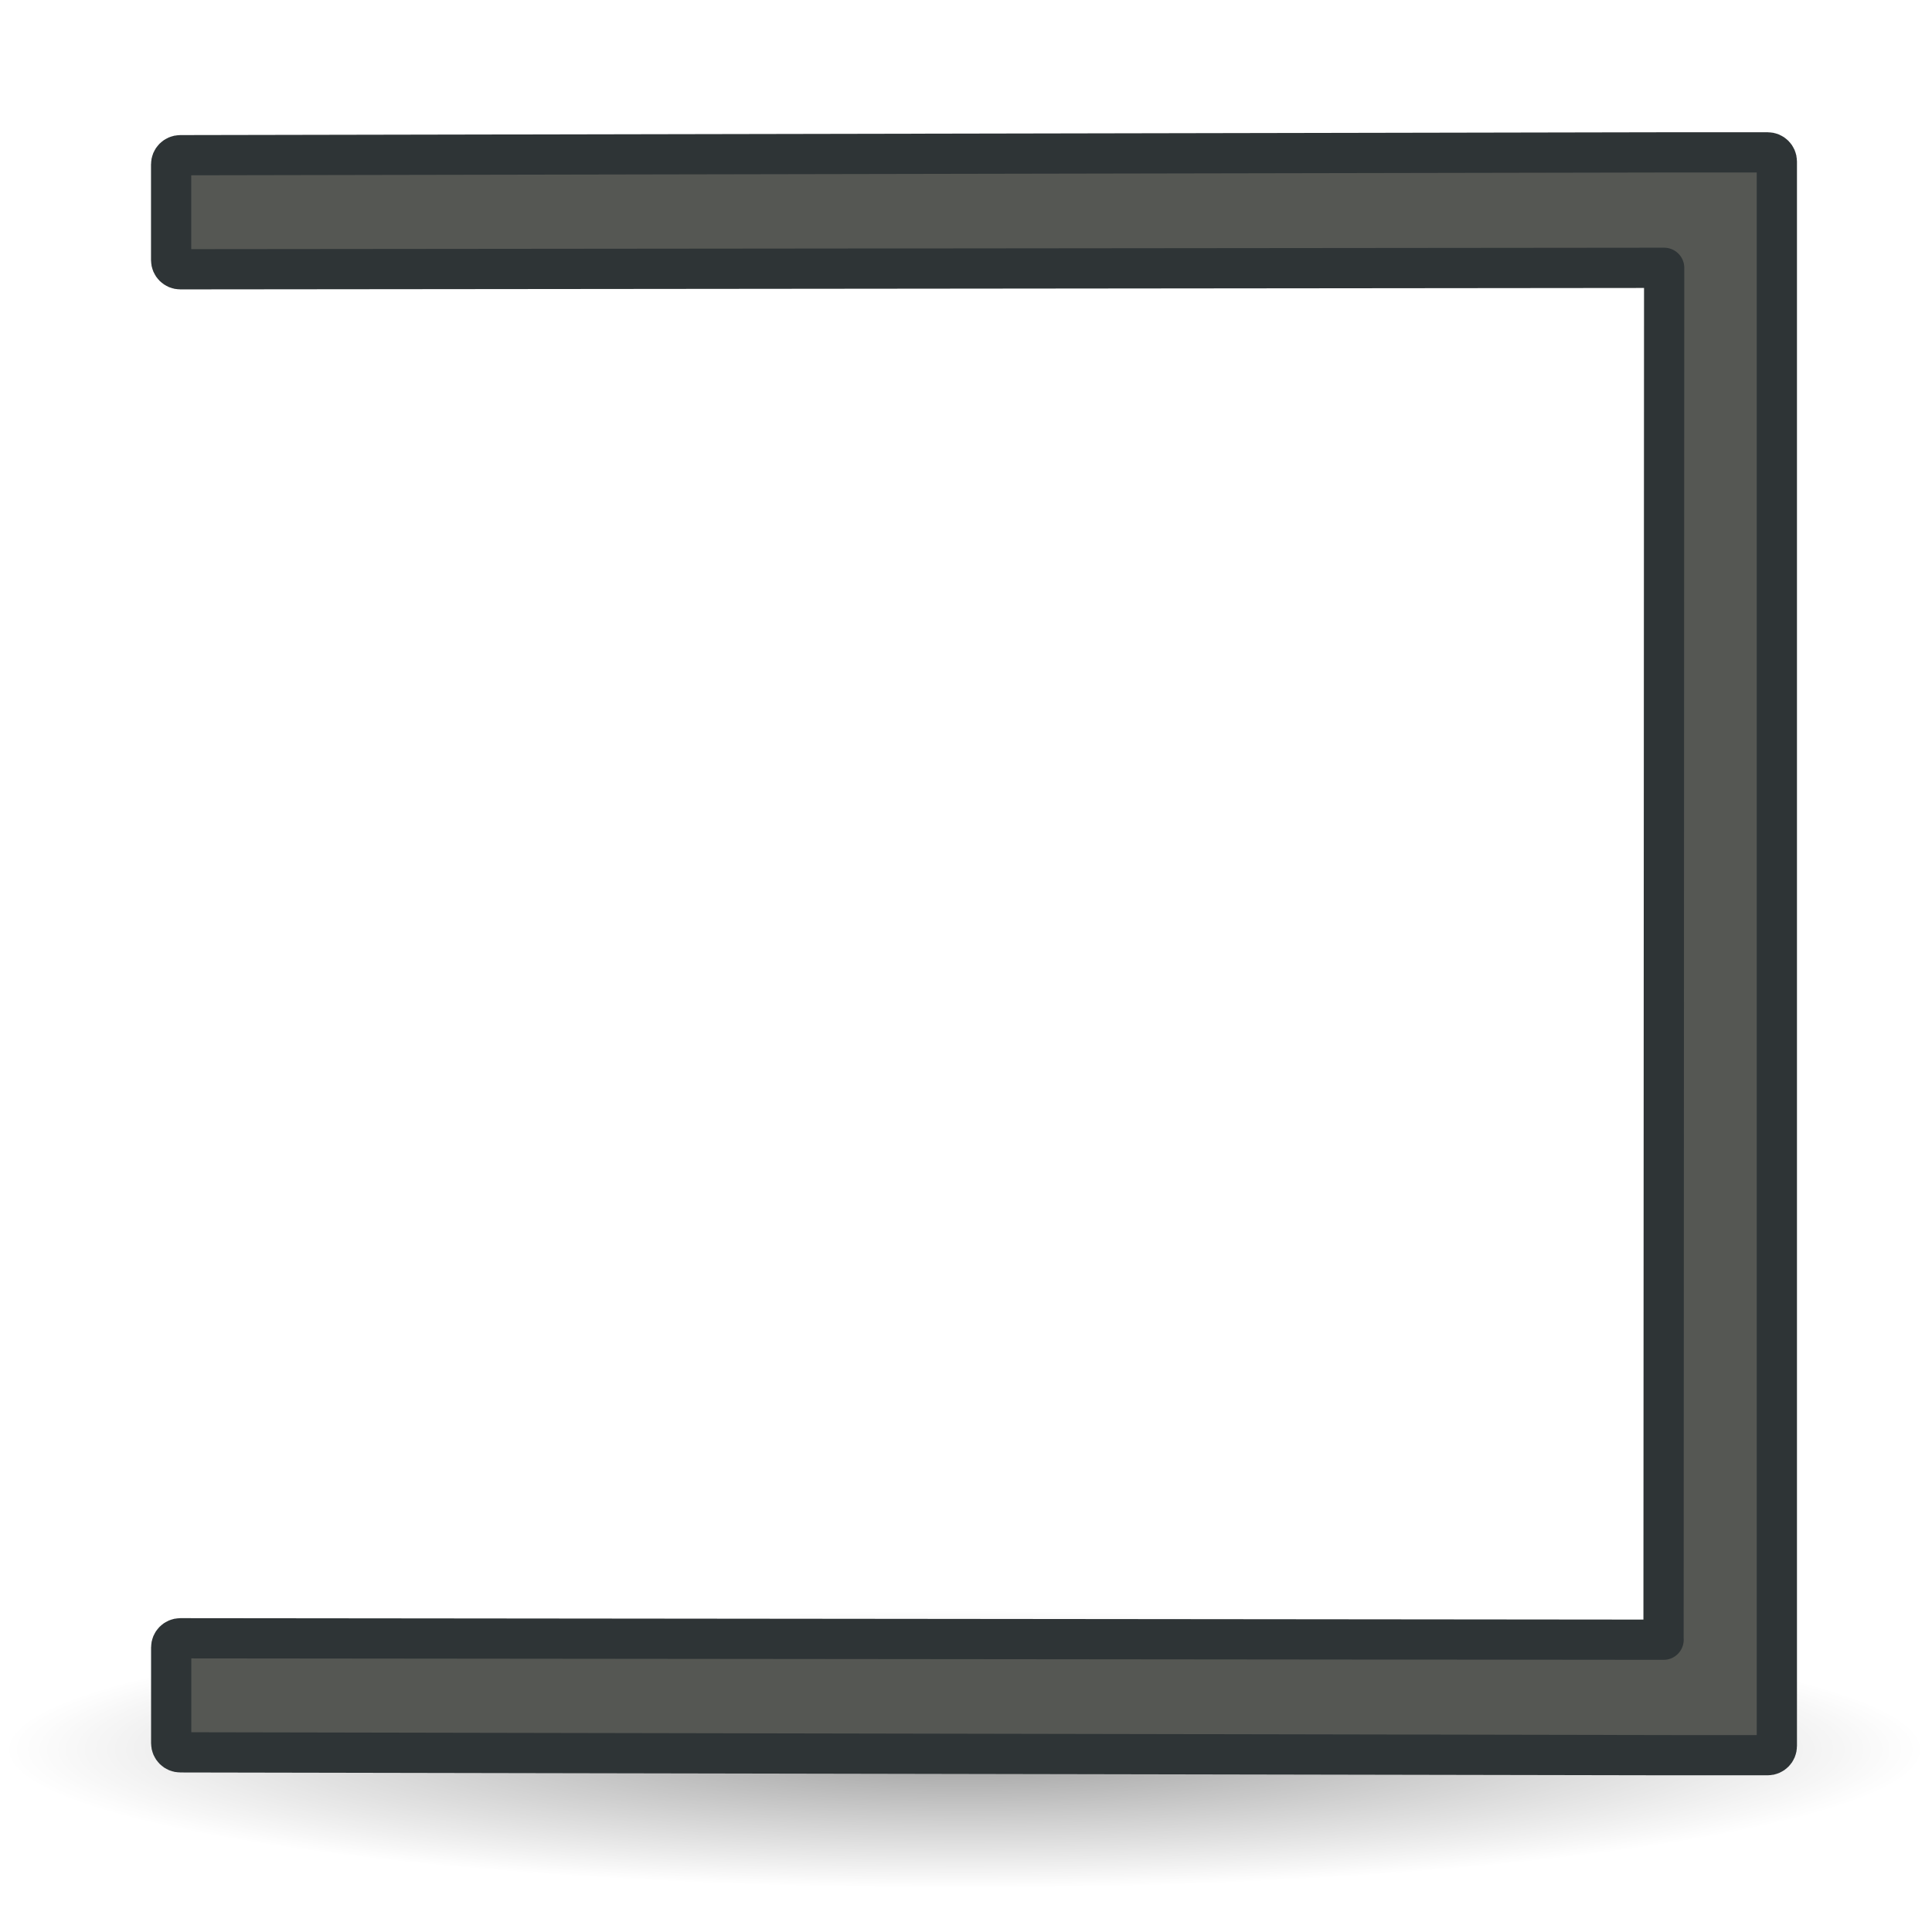
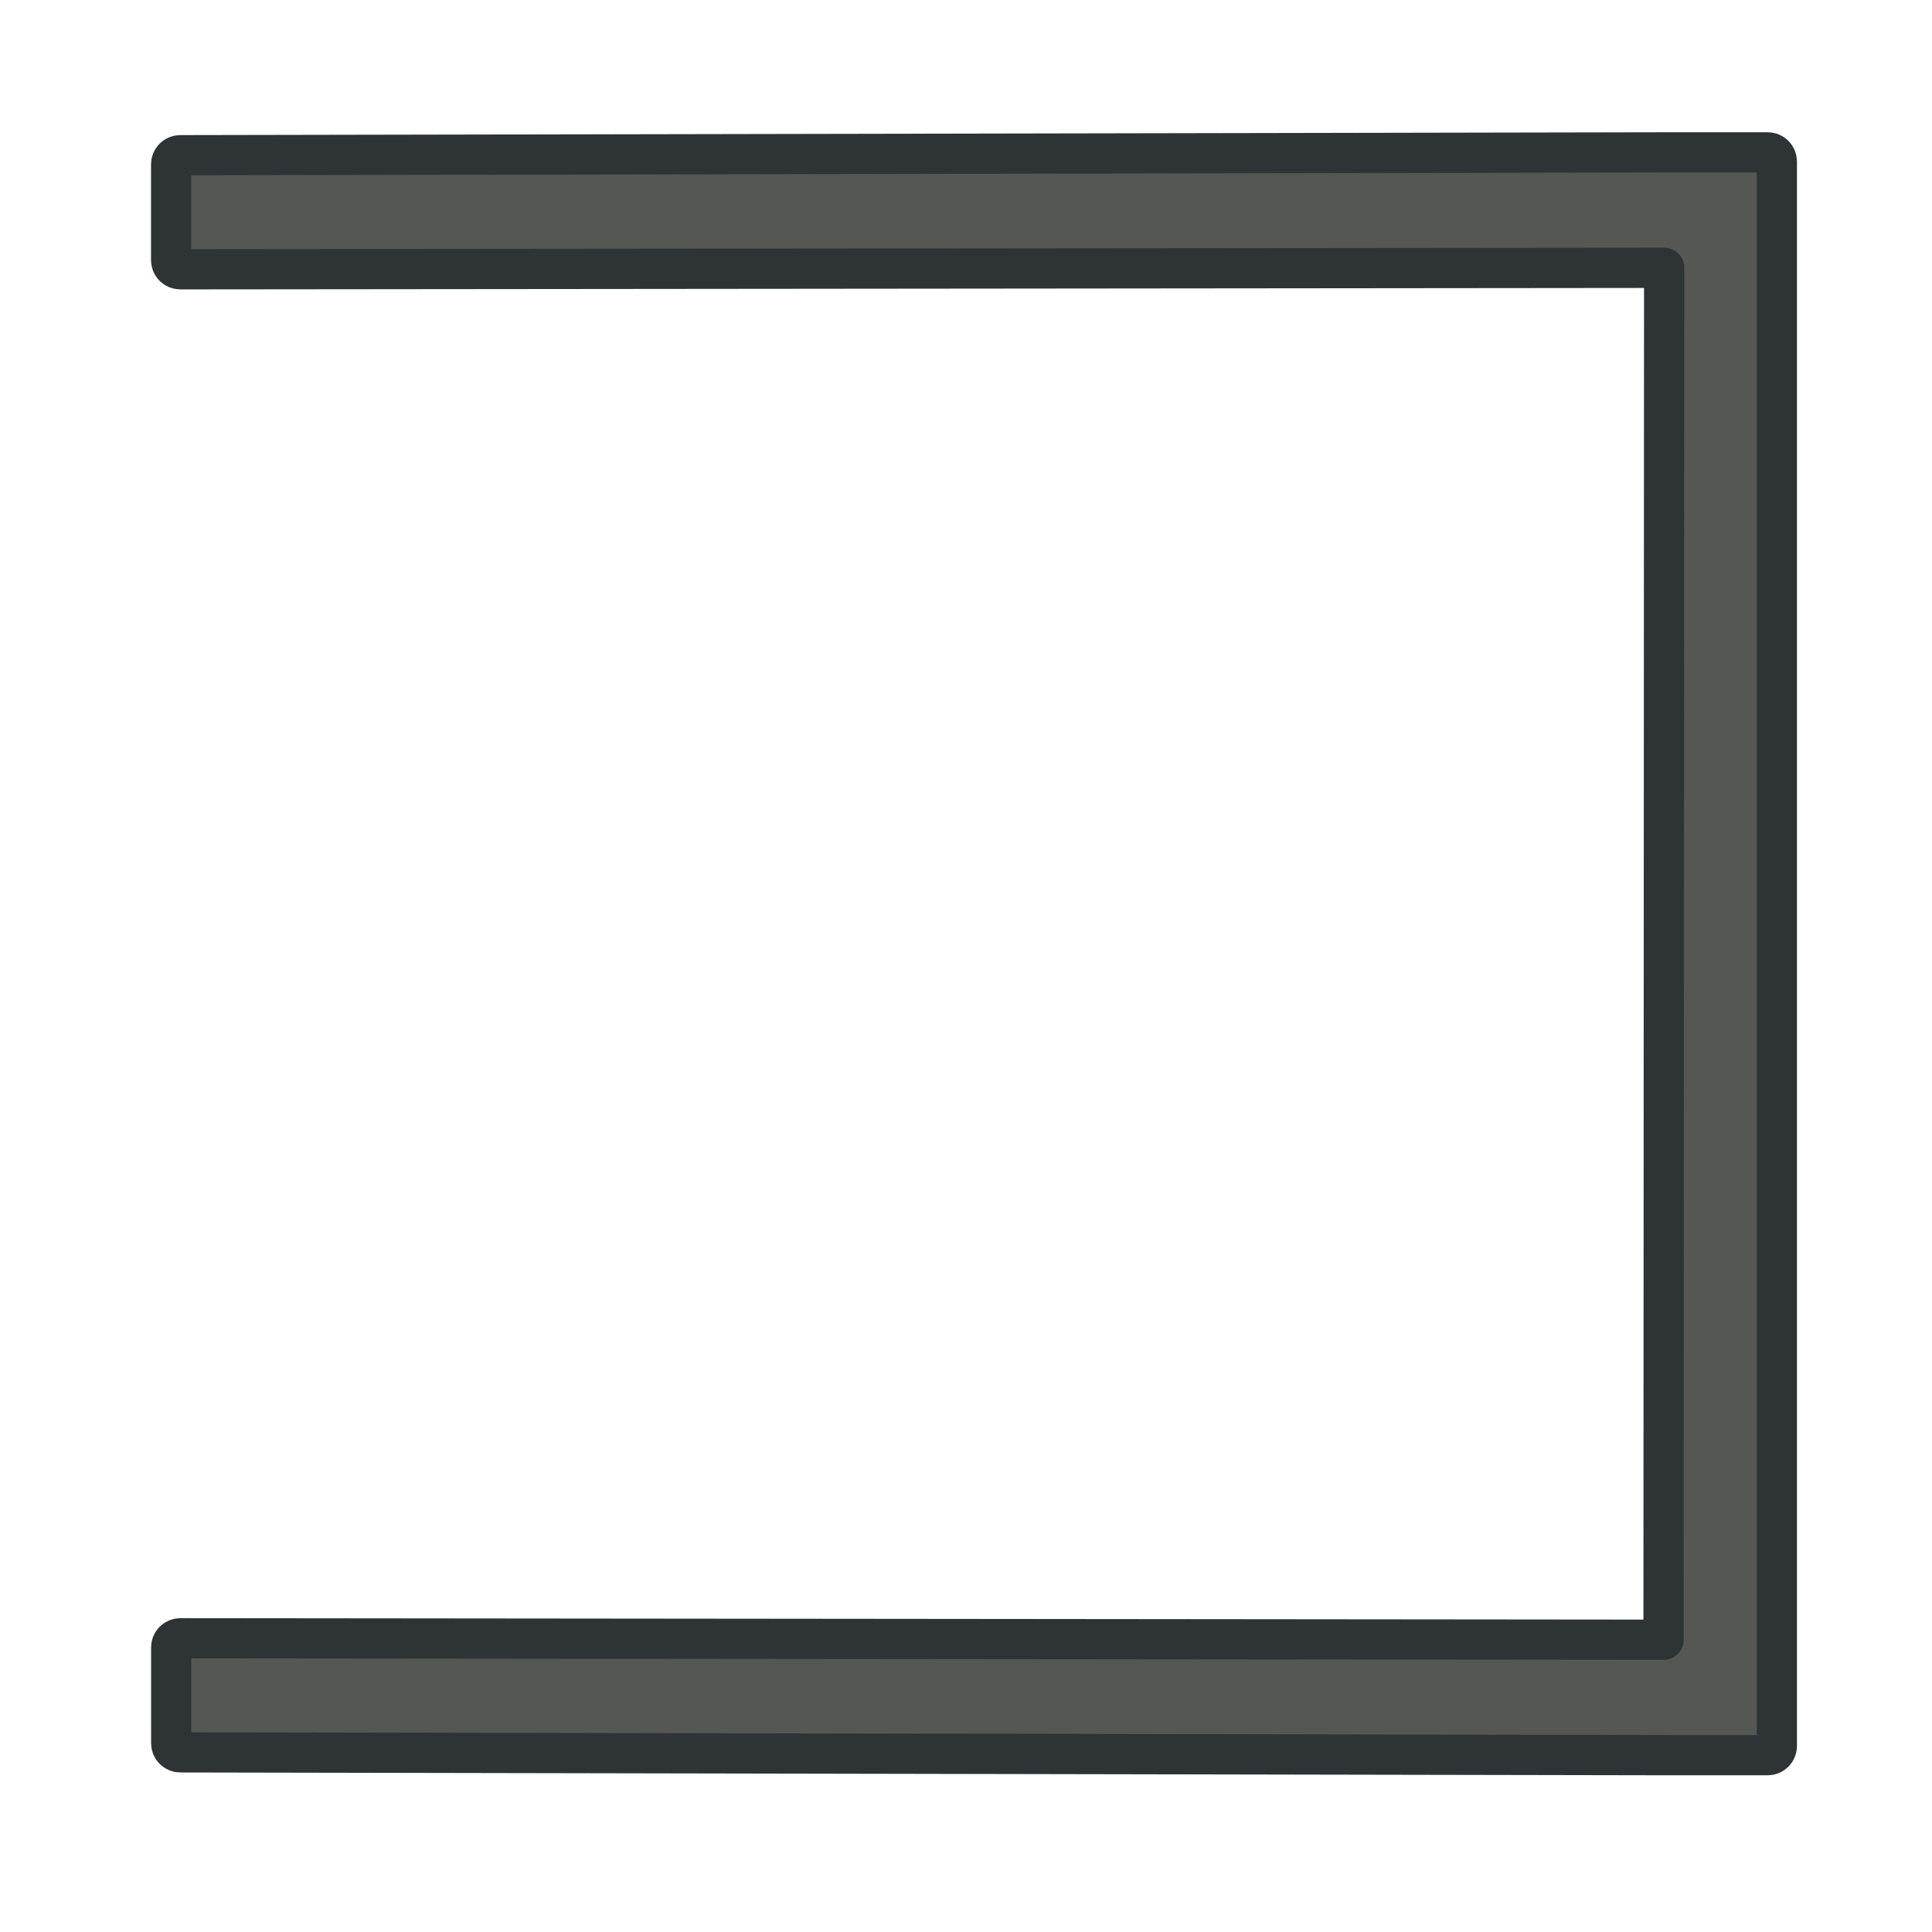
<svg xmlns="http://www.w3.org/2000/svg" xmlns:xlink="http://www.w3.org/1999/xlink" width="48" height="48" id="svg1377" version="1.0">
  <defs id="defs1379">
    <linearGradient id="linearGradient4276">
      <stop style="stop-color:#789ac5;stop-opacity:1;" offset="0" id="stop4278" />
      <stop style="stop-color:#789ac5;stop-opacity:0;" offset="1" id="stop4280" />
    </linearGradient>
    <linearGradient id="linearGradient4510">
      <stop style="stop-color:white;stop-opacity:1;" offset="0" id="stop4512" />
      <stop style="stop-color:white;stop-opacity:0;" offset="1" id="stop4514" />
    </linearGradient>
    <linearGradient id="linearGradient4465">
      <stop style="stop-color:white;stop-opacity:1;" offset="0" id="stop4467" />
      <stop style="stop-color:white;stop-opacity:0;" offset="1" id="stop4469" />
    </linearGradient>
    <linearGradient id="linearGradient4447">
      <stop style="stop-color:#c00;stop-opacity:1;" offset="0" id="stop4449" />
      <stop style="stop-color:#ad0000;stop-opacity:1;" offset="1" id="stop4451" />
    </linearGradient>
    <linearGradient xlink:href="#linearGradient4447" id="linearGradient4453" x1="16.573" y1="12.237" x2="17.905" y2="41.063" gradientUnits="userSpaceOnUse" />
    <linearGradient xlink:href="#linearGradient4465" id="linearGradient4471" x1="17.499" y1="14.068" x2="15.688" y2="36.616" gradientUnits="userSpaceOnUse" />
    <radialGradient xlink:href="#linearGradient4510" id="radialGradient4516" cx="15.688" cy="10.565" fx="15.688" fy="10.565" r="14.562" gradientTransform="matrix(3.390737,0,0,4.314717,-32.15161,-24.08889)" gradientUnits="userSpaceOnUse" />
    <linearGradient xlink:href="#linearGradient6699" id="linearGradient6738" gradientUnits="userSpaceOnUse" x1="-22.976" y1="18.516" x2="-14.36" y2="33.016" />
    <linearGradient id="linearGradient6699">
      <stop style="stop-color:#ff7171;stop-opacity:1;" offset="0" id="stop6701" />
      <stop style="stop-color:#cc0000;stop-opacity:1;" offset="1" id="stop6703" />
    </linearGradient>
    <linearGradient xlink:href="#linearGradient6711" id="linearGradient6740" gradientUnits="userSpaceOnUse" x1="-16.387" y1="24.454" x2="-9.735" y2="28.196" />
    <linearGradient id="linearGradient6711">
      <stop style="stop-color:#5b8ccb;stop-opacity:1;" offset="0" id="stop6713" />
      <stop style="stop-color:#3465a4;stop-opacity:1;" offset="1" id="stop6715" />
    </linearGradient>
    <linearGradient xlink:href="#linearGradient6719" id="linearGradient6742" gradientUnits="userSpaceOnUse" x1="-17.863" y1="30.828" x2="-20.822" y2="25.015" />
    <linearGradient id="linearGradient6719">
      <stop style="stop-color:#73d216;stop-opacity:1;" offset="0" id="stop6721" />
      <stop style="stop-color:#d5f7b3;stop-opacity:1;" offset="1" id="stop6723" />
    </linearGradient>
    <linearGradient xlink:href="#linearGradient6687" id="linearGradient6744" gradientUnits="userSpaceOnUse" x1="-20.75" y1="29" x2="-19.5" y2="18.75" />
    <linearGradient id="linearGradient6687">
      <stop style="stop-color:#ffffff;stop-opacity:1;" offset="0" id="stop6689" />
      <stop style="stop-color:#ffffff;stop-opacity:0;" offset="1" id="stop6691" />
    </linearGradient>
    <linearGradient xlink:href="#linearGradient6687" id="linearGradient6746" gradientUnits="userSpaceOnUse" x1="-20.75" y1="29" x2="-19.5" y2="18.75" />
    <linearGradient y2="18.75" x2="-19.5" y1="29" x1="-20.75" gradientUnits="userSpaceOnUse" id="linearGradient2964" xlink:href="#linearGradient6687" />
    <linearGradient xlink:href="#linearGradient6719" id="linearGradient3679" gradientUnits="userSpaceOnUse" x1="-17.863" y1="30.828" x2="-20.822" y2="25.015" gradientTransform="matrix(1.067228,0,0,1.383865,63.87042,-5.511335)" />
    <linearGradient xlink:href="#linearGradient6711" id="linearGradient3683" gradientUnits="userSpaceOnUse" x1="-16.387" y1="24.454" x2="-9.735" y2="28.196" gradientTransform="matrix(1.067228,0,0,1.383865,63.87042,-5.511335)" />
    <linearGradient xlink:href="#linearGradient6699" id="linearGradient3687" gradientUnits="userSpaceOnUse" x1="-22.976" y1="18.516" x2="-14.36" y2="33.016" gradientTransform="matrix(1.067228,0,0,1.383865,63.87042,-5.511335)" />
    <linearGradient id="linearGradient6699-7">
      <stop style="stop-color:#ff7171;stop-opacity:1;" offset="0" id="stop6701-2" />
      <stop style="stop-color:#cc0000;stop-opacity:1;" offset="1" id="stop6703-3" />
    </linearGradient>
    <linearGradient id="linearGradient6699-76">
      <stop style="stop-color:#ff7171;stop-opacity:1;" offset="0" id="stop6701-8" />
      <stop style="stop-color:#cc0000;stop-opacity:1;" offset="1" id="stop6703-1" />
    </linearGradient>
    <linearGradient id="linearGradient6699-3">
      <stop style="stop-color:#ff7171;stop-opacity:1;" offset="0" id="stop6701-5" />
      <stop style="stop-color:#cc0000;stop-opacity:1;" offset="1" id="stop6703-8" />
    </linearGradient>
    <radialGradient xlink:href="#linearGradient4493-9" id="radialGradient4499-7" cx="16" cy="27.875" fx="16" fy="27.875" r="12.125" gradientTransform="matrix(1,0,0,0.28866,0,19.82861)" gradientUnits="userSpaceOnUse" />
    <linearGradient id="linearGradient4493-9">
      <stop style="stop-color:black;stop-opacity:1;" offset="0" id="stop4495-1" />
      <stop style="stop-color:black;stop-opacity:0;" offset="1" id="stop4497-9" />
    </linearGradient>
    <radialGradient r="12.125" fy="27.875" fx="16" cy="27.875" cx="16" gradientTransform="matrix(1,0,0,0.28866,0,19.82861)" gradientUnits="userSpaceOnUse" id="radialGradient3831-2" xlink:href="#linearGradient4493-9-7" />
    <linearGradient id="linearGradient4493-9-7">
      <stop style="stop-color:black;stop-opacity:1;" offset="0" id="stop4495-1-4" />
      <stop style="stop-color:black;stop-opacity:0;" offset="1" id="stop4497-9-1" />
    </linearGradient>
    <radialGradient r="12.125" fy="27.875" fx="16" cy="27.875" cx="16" gradientTransform="matrix(1,0,0,0.28866,0,19.82861)" gradientUnits="userSpaceOnUse" id="radialGradient3869-0" xlink:href="#linearGradient4493-9-7-6" />
    <linearGradient id="linearGradient4493-9-7-6">
      <stop style="stop-color:black;stop-opacity:1;" offset="0" id="stop4495-1-4-4" />
      <stop style="stop-color:black;stop-opacity:0;" offset="1" id="stop4497-9-1-4" />
    </linearGradient>
    <linearGradient id="linearGradient6711-0">
      <stop style="stop-color:#5b8ccb;stop-opacity:1;" offset="0" id="stop6713-9" />
      <stop style="stop-color:#3465a4;stop-opacity:1;" offset="1" id="stop6715-3" />
    </linearGradient>
    <linearGradient xlink:href="#linearGradient6719-5" id="linearGradient3812" gradientUnits="userSpaceOnUse" gradientTransform="matrix(0.6459361,0,0,0.6923954,79.95784,11.86252)" x1="-31.181" y1="28.581" x2="-22.193" y2="28.581" />
    <linearGradient id="linearGradient6719-5">
      <stop style="stop-color:#73d216;stop-opacity:1;" offset="0" id="stop6721-4" />
      <stop style="stop-color:#d5f7b3;stop-opacity:1;" offset="1" id="stop6723-3" />
    </linearGradient>
    <linearGradient id="linearGradient6699-6">
      <stop style="stop-color:#ff7171;stop-opacity:1;" offset="0" id="stop6701-4" />
      <stop style="stop-color:#cc0000;stop-opacity:1;" offset="1" id="stop6703-31" />
    </linearGradient>
    <radialGradient r="12.125" fy="27.875" fx="16" cy="27.875" cx="16" gradientTransform="matrix(1,0,0,0.28866,0,19.82861)" gradientUnits="userSpaceOnUse" id="radialGradient3831" xlink:href="#linearGradient4493-91" />
    <linearGradient id="linearGradient4493-91">
      <stop style="stop-color:black;stop-opacity:1;" offset="0" id="stop4495-0" />
      <stop style="stop-color:black;stop-opacity:0;" offset="1" id="stop4497-94" />
    </linearGradient>
    <radialGradient r="12.125" fy="27.875" fx="16" cy="27.875" cx="16" gradientTransform="matrix(1,0,0,0.28866,0,19.82861)" gradientUnits="userSpaceOnUse" id="radialGradient3907" xlink:href="#linearGradient4493-91" />
    <linearGradient xlink:href="#linearGradient5113" id="linearGradient5315" x1="-0.978" y1="15.633" x2="39.162" y2="35.856" gradientUnits="userSpaceOnUse" gradientTransform="matrix(0,0.6412588,0.6382977,0,-33.79231,14.84584)" />
    <linearGradient id="linearGradient5113">
      <stop style="stop-color:white;stop-opacity:1;" offset="0" id="stop5115" />
      <stop style="stop-color:white;stop-opacity:0;" offset="1" id="stop5117" />
    </linearGradient>
    <radialGradient xlink:href="#linearGradient5105" id="radialGradient4354" gradientUnits="userSpaceOnUse" gradientTransform="matrix(1,0,0,0.282946,0,13.64644)" cx="11.25" cy="19.031" fx="11.25" fy="19.031" r="8.062" />
    <linearGradient id="linearGradient5105">
      <stop style="stop-color:black;stop-opacity:1;" offset="0" id="stop5107" />
      <stop style="stop-color:black;stop-opacity:0;" offset="1" id="stop5109" />
    </linearGradient>
    <radialGradient r="8.062" fy="19.031" fx="11.25" cy="19.031" cx="11.25" gradientTransform="matrix(1,0,0,0.282946,0,13.64644)" gradientUnits="userSpaceOnUse" id="radialGradient4223" xlink:href="#linearGradient5105" />
    <linearGradient xlink:href="#linearGradient6711" id="linearGradient4264" x1="46.548" y1="26.356" x2="56.89" y2="26.356" gradientUnits="userSpaceOnUse" />
    <linearGradient xlink:href="#linearGradient6711" id="linearGradient4266" gradientUnits="userSpaceOnUse" x1="46.548" y1="26.356" x2="56.89" y2="26.356" />
    <linearGradient xlink:href="#linearGradient6711" id="linearGradient4268" gradientUnits="userSpaceOnUse" x1="46.548" y1="26.356" x2="56.89" y2="26.356" />
    <linearGradient xlink:href="#linearGradient4276" id="linearGradient4282" x1="59.372" y1="31.683" x2="66.067" y2="31.683" gradientUnits="userSpaceOnUse" />
    <linearGradient xlink:href="#linearGradient4276" id="linearGradient4284" gradientUnits="userSpaceOnUse" x1="59.372" y1="31.683" x2="66.067" y2="31.683" />
    <linearGradient xlink:href="#linearGradient4276" id="linearGradient4286" gradientUnits="userSpaceOnUse" x1="59.372" y1="31.683" x2="66.067" y2="31.683" />
    <linearGradient id="linearGradient20210">
      <stop style="stop-color:#000000;stop-opacity:0.515;" offset="0" id="stop20212" />
      <stop id="stop20218" offset="0.552" style="stop-color:#000000;stop-opacity:0.144;" />
      <stop style="stop-color:#000000;stop-opacity:0;" offset="1" id="stop20214" />
    </linearGradient>
  </defs>
  <g id="layer1">
    <g transform="matrix(1.566667,0,0,1.566667,-8.925566,-23.94764)" id="g7435">
-       <path style="opacity:0.388;color:#000000;fill:url(#radialGradient3831);fill-opacity:1;fill-rule:nonzero;stroke:none;stroke-width:1;marker:none;visibility:visible;display:inline;overflow:visible" id="path4491-6" d="m 28.125,27.875 a 12.125,3.5 0 1 1 -24.25,0 12.125,3.5 0 1 1 24.25,0 z" transform="matrix(1.257722,0,0,0.6286903,0.8711004,25.50464)" />
      <path id="path3883" style="fill:#555753;fill-opacity:1;stroke:#2e3436;stroke-width:0.638;stroke-linecap:round;stroke-linejoin:round;stroke-miterlimit:4;stroke-opacity:1" d="m 32.078,41.288 0.01,-21.755 -23.532,0.023 c -0.08,0 -0.145,-0.065 -0.145,-0.145 l 0,-1.519 c 0,-0.08 0.065,-0.145 0.145,-0.145 l 23.65,-0.045 2e-5,0 1.524,5e-6 c 0.08,0 0.145,0.065 0.145,0.145 l 0,25.128 c 0,0.08 -0.065,0.145 -0.145,0.145 l -1.521,0 -23.652,-0.045 c -0.08,0 -0.145,-0.065 -0.145,-0.145 l 0,-1.519 c 0,-0.08 0.065,-0.145 0.145,-0.145 l 23.522,0.023 z" />
    </g>
  </g>
</svg>
